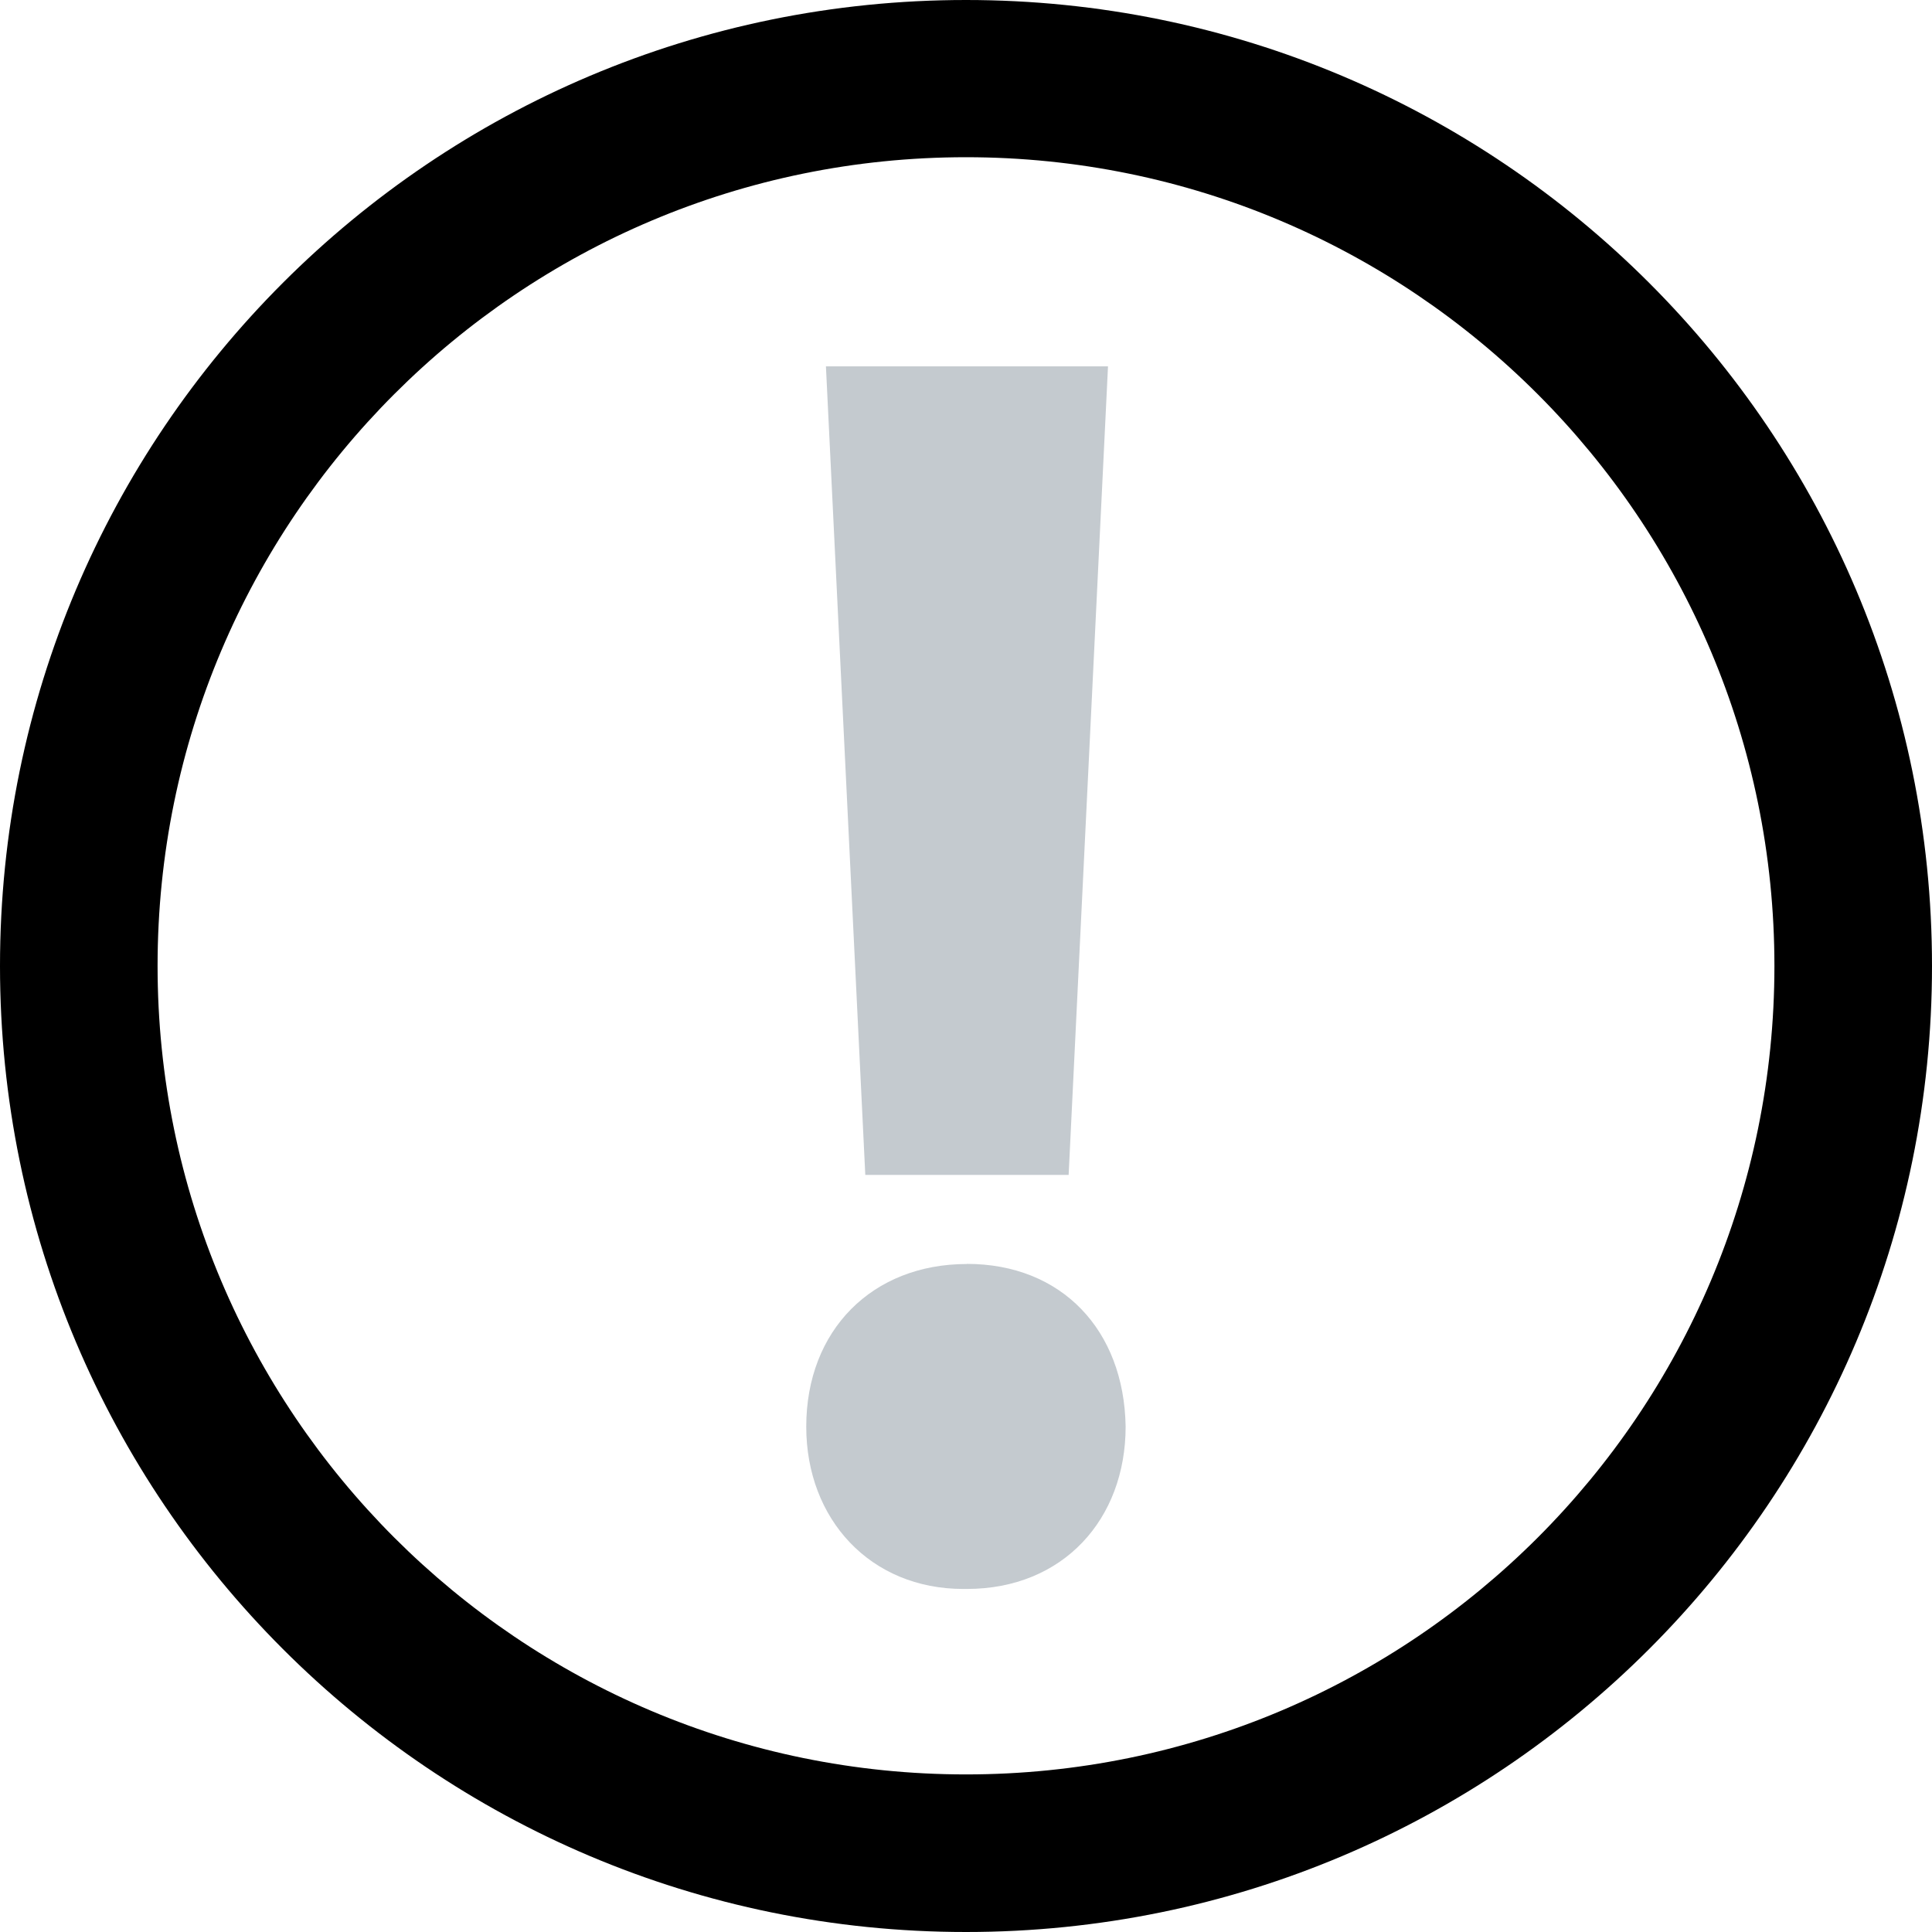
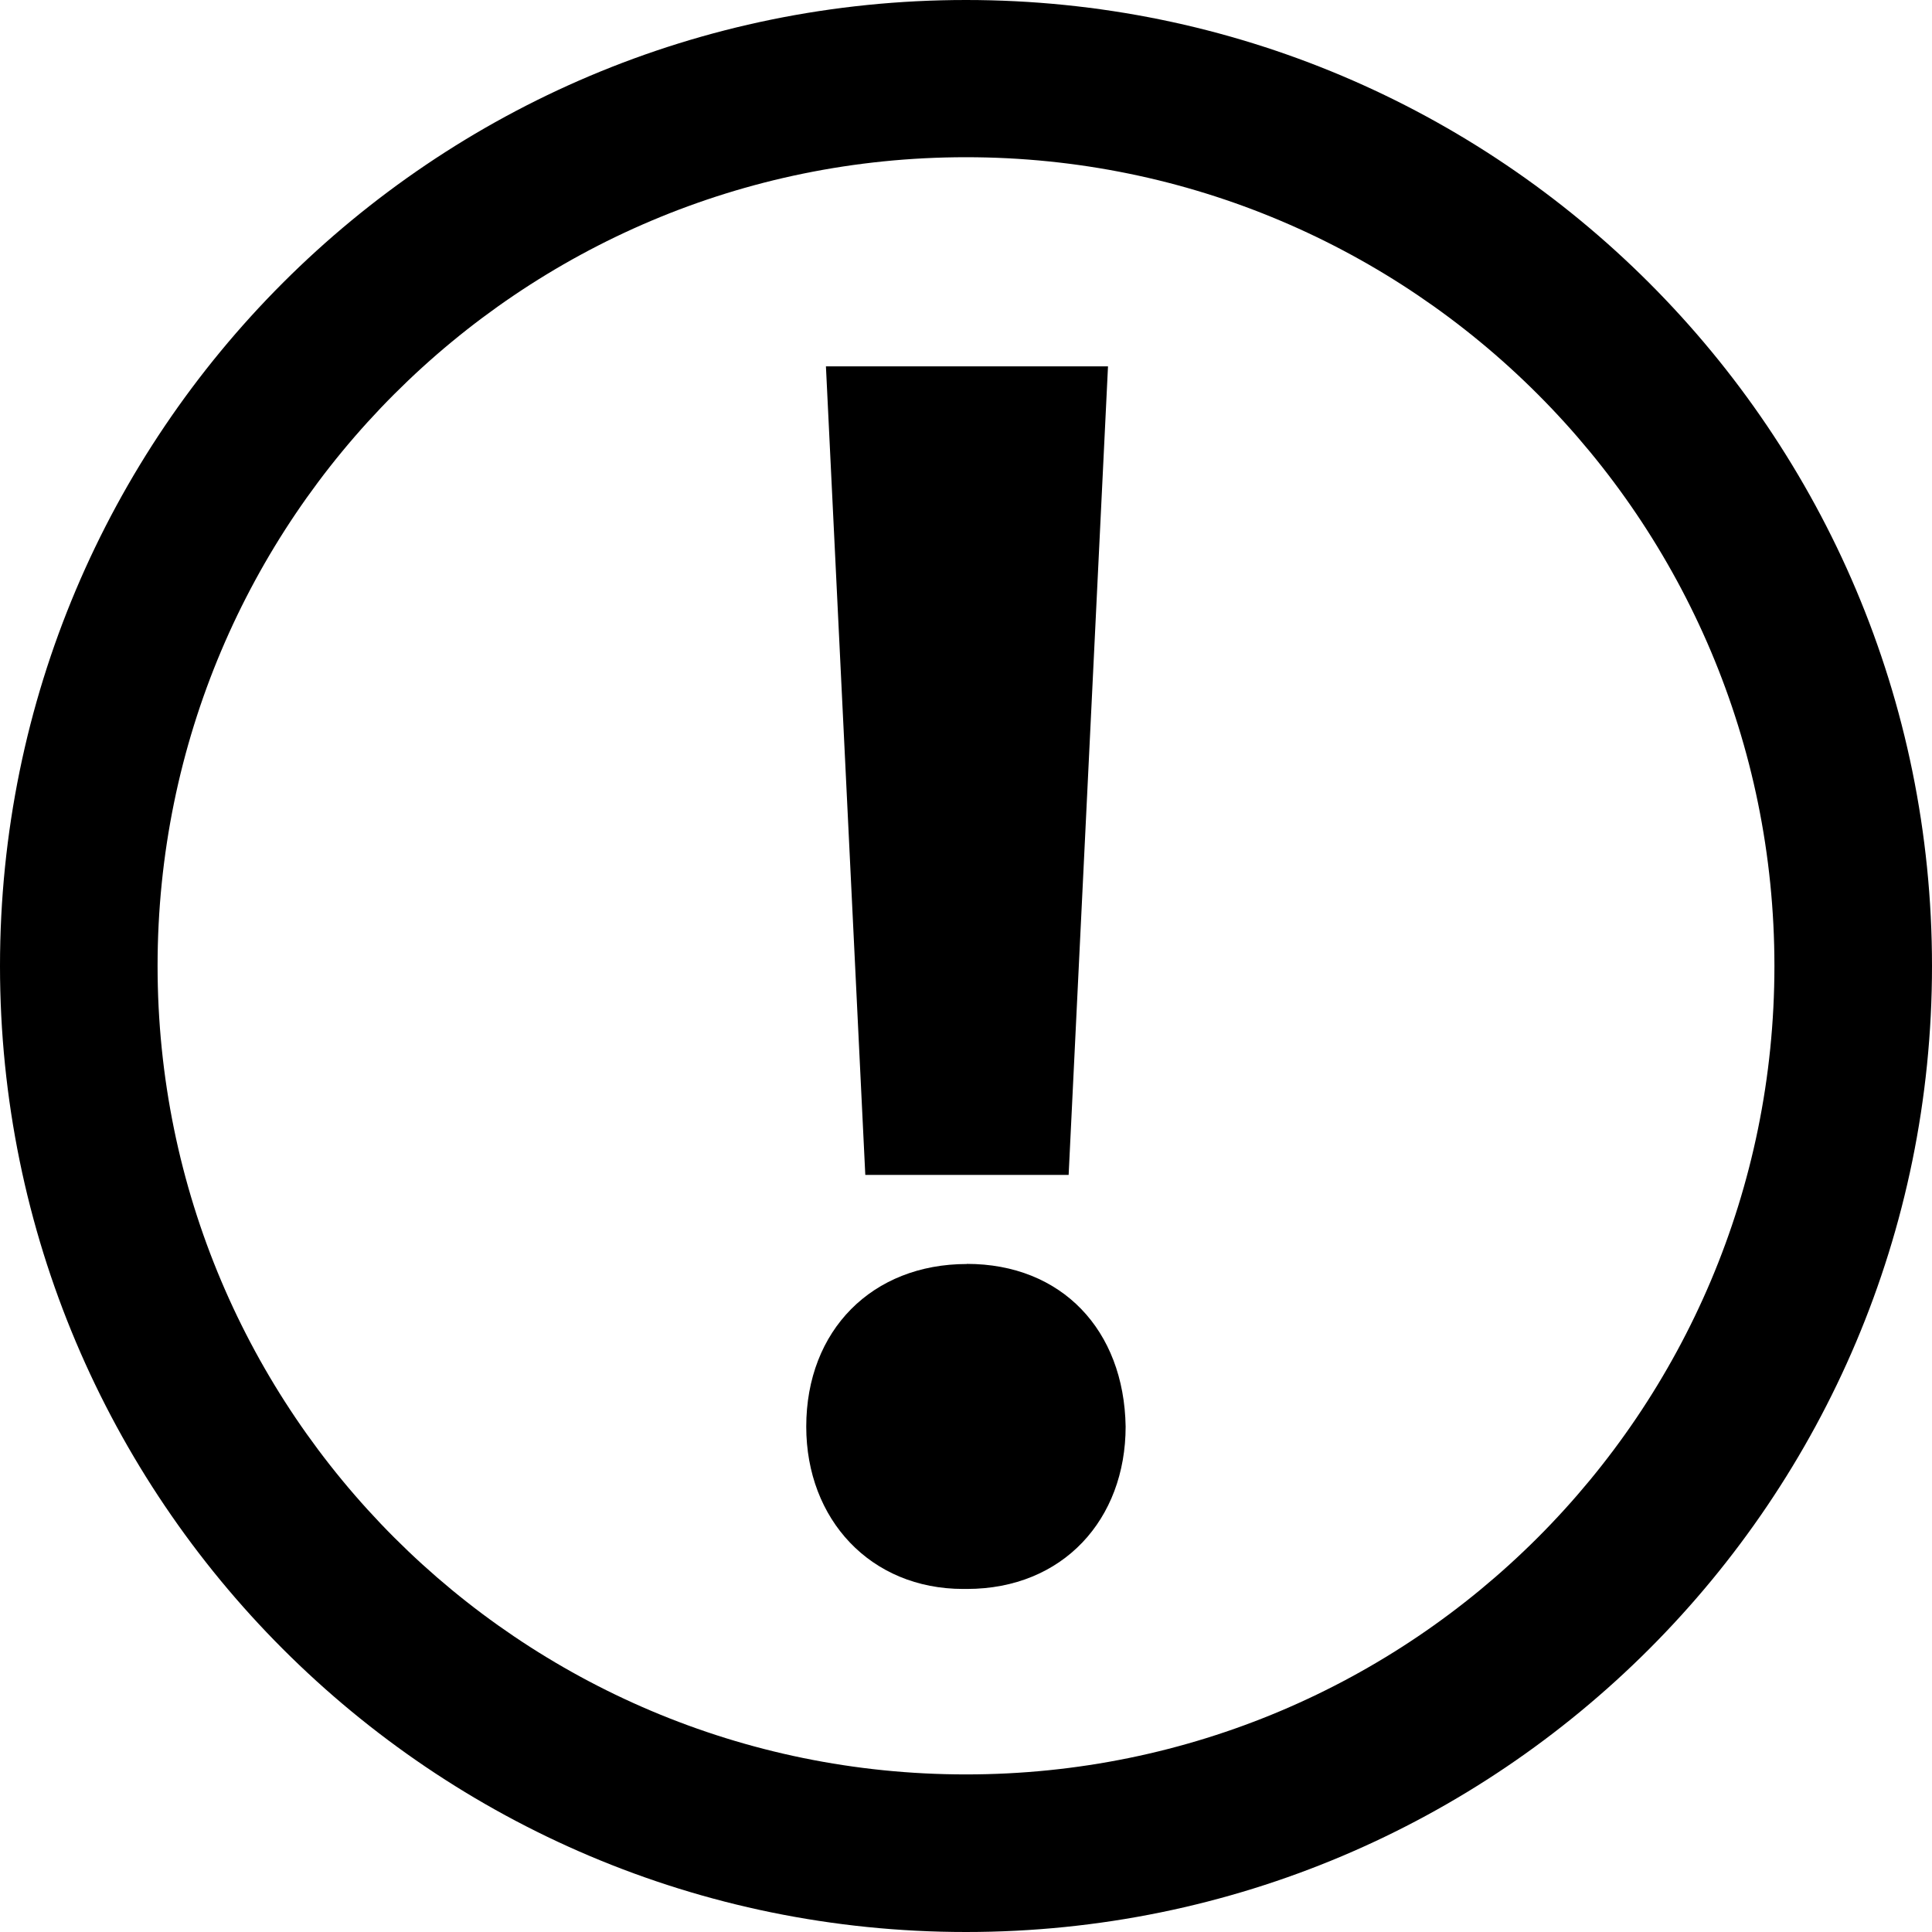
<svg xmlns="http://www.w3.org/2000/svg" width="16" height="16" viewBox="0 0 16 16">
-   <path fill="currentColor" d="M8 0C3.58 0 0 3.58 0 8c0 4.417 3.58 8 8 8s8-3.582 8-8c0-4.42-3.58-8-8-8zm0 14.695c-3.698 0-6.695-2.997-6.695-6.696S4.302 1.302 8 1.302c3.698 0 6.695 3 6.695 6.698 0 3.698-2.997 6.695-6.695 6.695z" />
-   <path fill="#C4CACF" d="M8.85 9.73l.326-6.696H6.84l.326 6.696M8.007 10.468c-.783 0-1.33.548-1.33 1.347 0 .768.532 1.344 1.3 1.344h.03c.797 0 1.315-.577 1.315-1.345-.013-.8-.53-1.347-1.315-1.347z" />
+   <g fill="currentColor">
+     <path d="M8 0C3.58 0 0 3.58 0 8c0 4.417 3.58 8 8 8s8-3.582 8-8c0-4.42-3.58-8-8-8zm0 14.695c-3.698 0-6.695-2.997-6.695-6.696S4.302 1.302 8 1.302c3.698 0 6.695 3 6.695 6.698 0 3.698-2.997 6.695-6.695 6.695z" />
+     <path d="M8.85 9.73l.326-6.696H6.84l.326 6.696M8.007 10.468c-.783 0-1.33.548-1.33 1.347 0 .768.532 1.344 1.3 1.344h.03c.797 0 1.315-.577 1.315-1.345-.013-.8-.53-1.347-1.315-1.347z" />
+   </g>
</svg>
